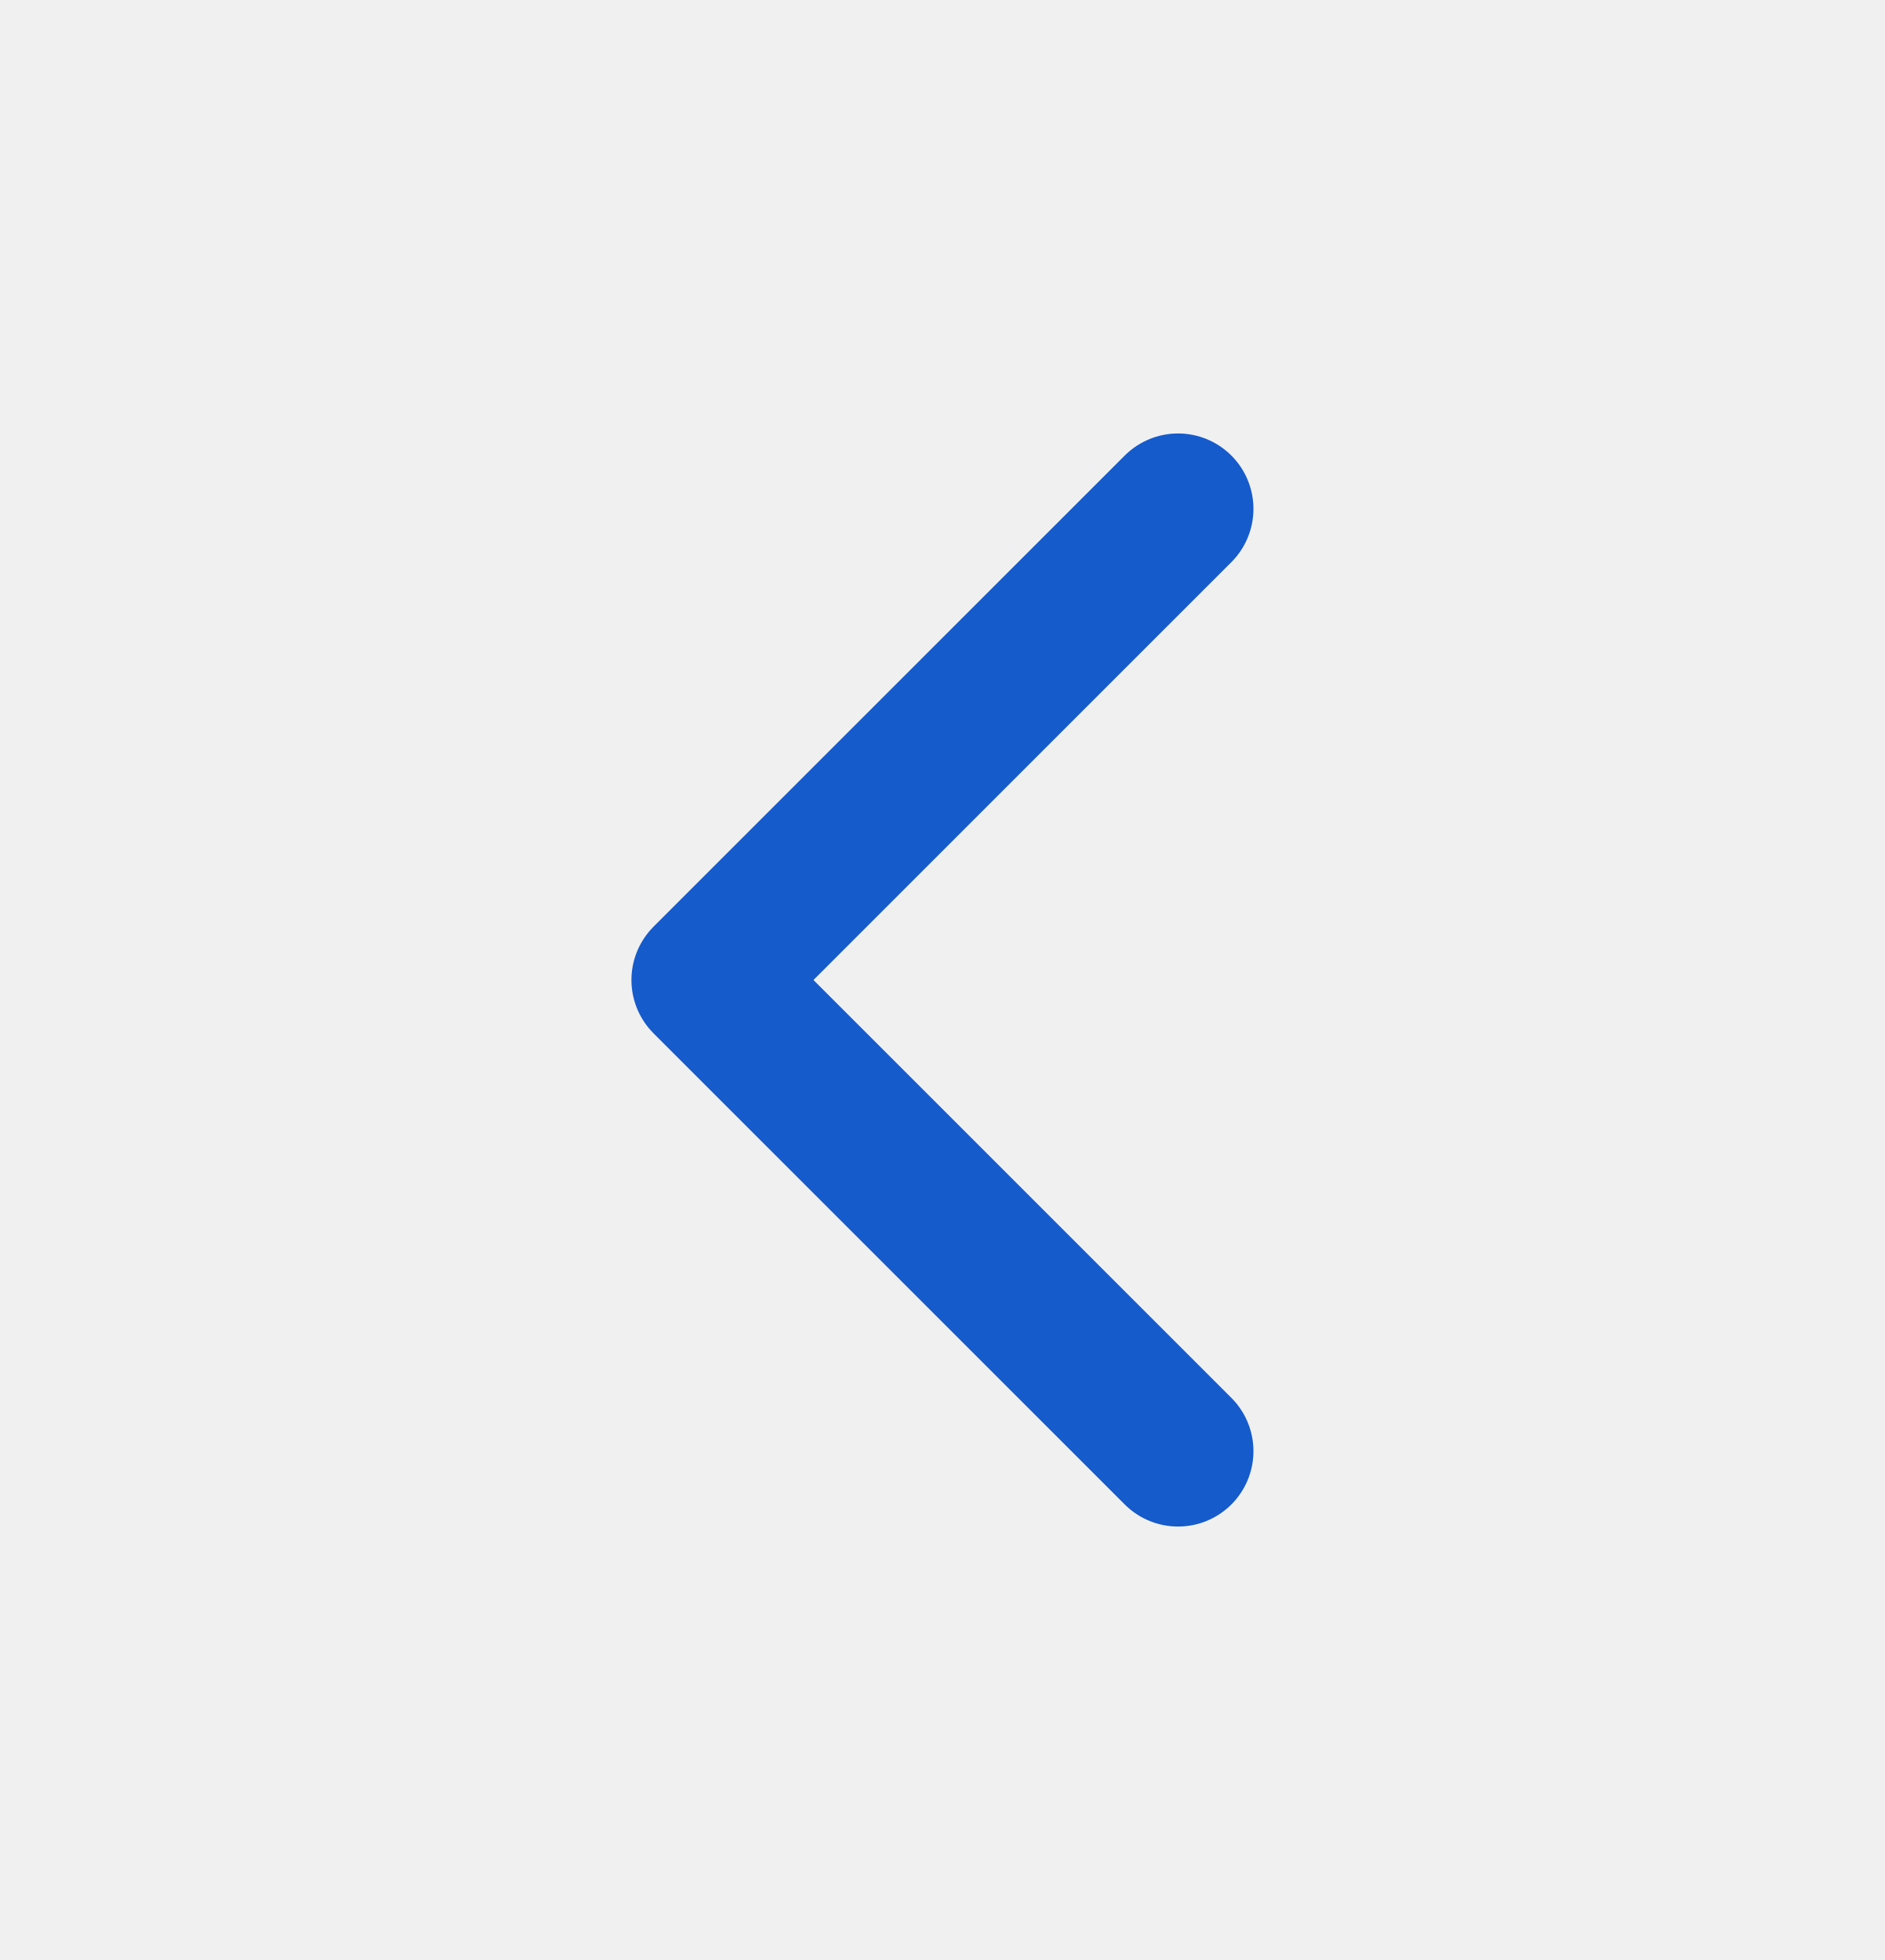
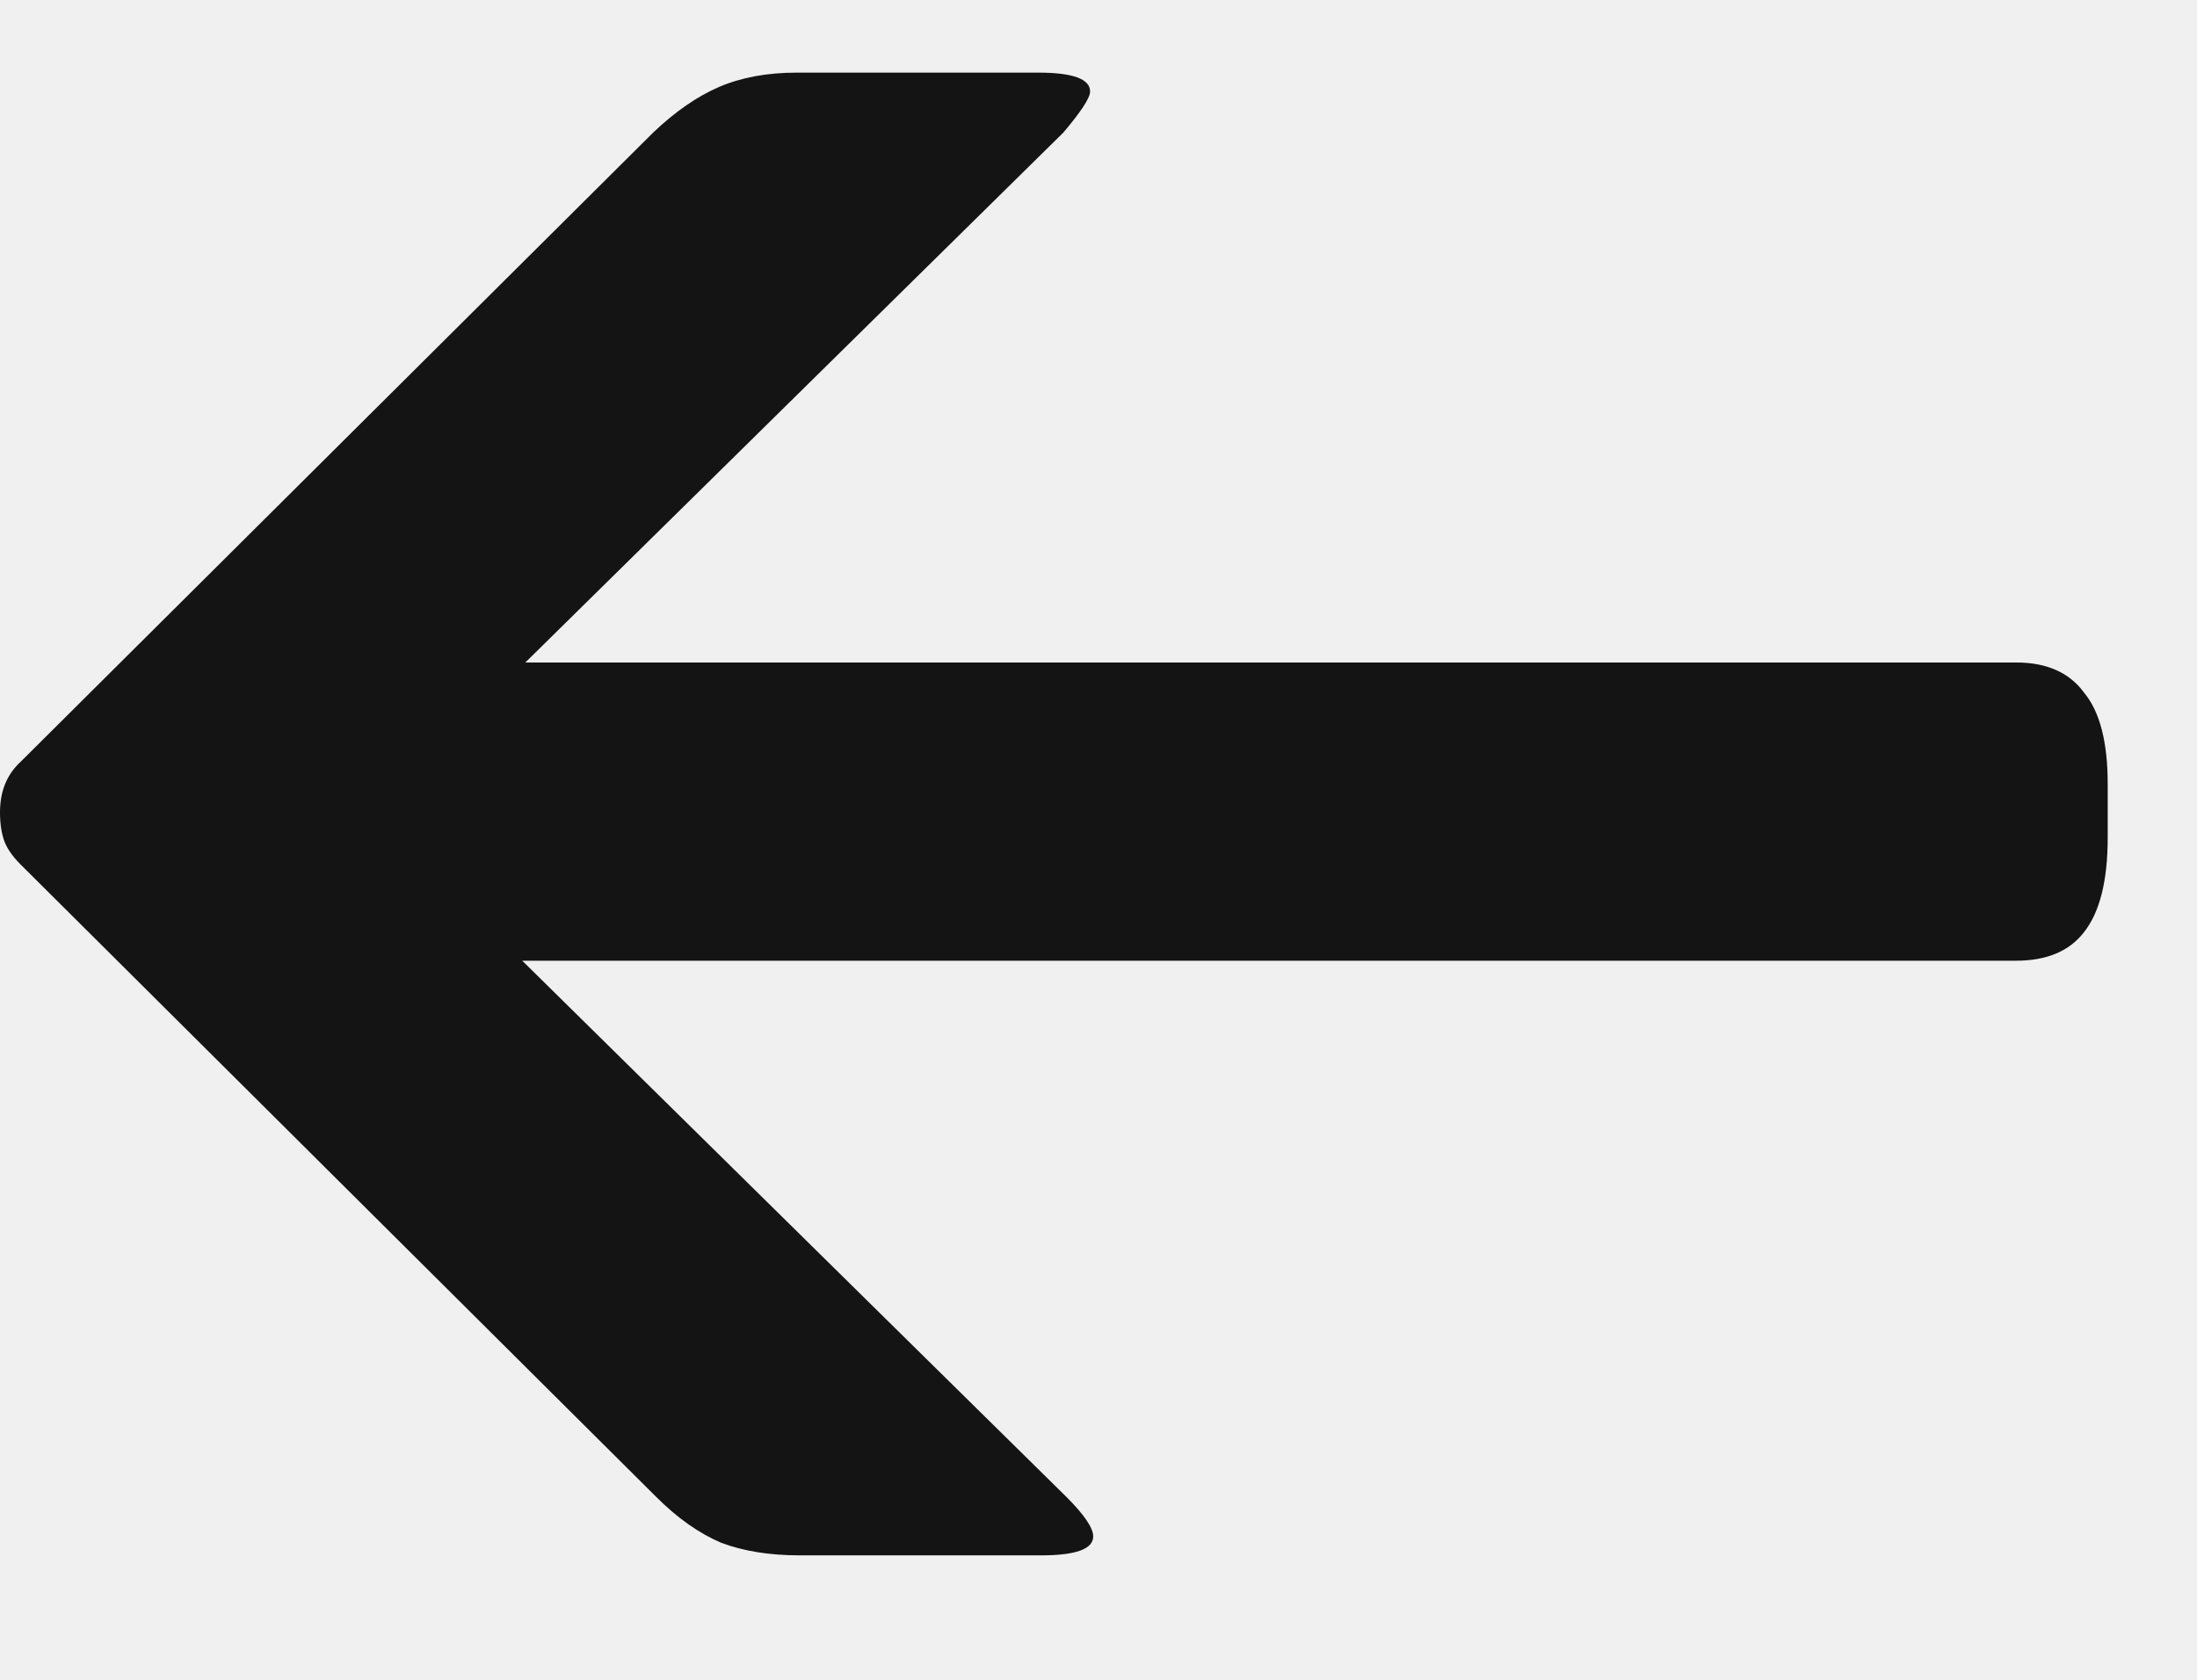
- <svg xmlns="http://www.w3.org/2000/svg" width="25" height="26" viewBox="0 0 25 26" fill="none">
-   <g clip-path="url(#clip0_746_7751)">
-     <path d="M15.625 19.25L9.375 13L15.625 6.75" stroke="#155BCC" stroke-width="2" stroke-linecap="round" stroke-linejoin="round" />
-   </g>
-   <defs>
-     <clipPath id="clip0_746_7751">
-       <rect width="25" height="25" fill="white" transform="translate(25 25.5) rotate(-180)" />
-     </clipPath>
-   </defs>
+ <svg xmlns="http://www.w3.org/2000/svg" width="17" height="13" viewBox="0 0 17 13" fill="none">
+   <path d="M6.189 12.037C5.953 12.037 5.75 12.004 5.579 11.939C5.408 11.866 5.241 11.748 5.078 11.585L0.159 6.69C0.102 6.633 0.061 6.576 0.037 6.519C0.012 6.454 0 6.377 0 6.287C0 6.124 0.053 5.994 0.159 5.896L5.054 1.026C5.225 0.863 5.396 0.745 5.566 0.672C5.737 0.599 5.937 0.562 6.165 0.562H8.032C8.301 0.562 8.435 0.611 8.435 0.708C8.435 0.757 8.366 0.863 8.228 1.026L4.065 5.127H15.601C15.837 5.127 16.012 5.205 16.125 5.359C16.248 5.506 16.309 5.742 16.309 6.067V6.482C16.309 6.816 16.248 7.06 16.125 7.215C16.012 7.361 15.837 7.435 15.601 7.435H4.041L8.252 11.585C8.39 11.723 8.459 11.825 8.459 11.89C8.459 11.988 8.325 12.037 8.057 12.037H6.189Z" fill="#141414" />
</svg>
